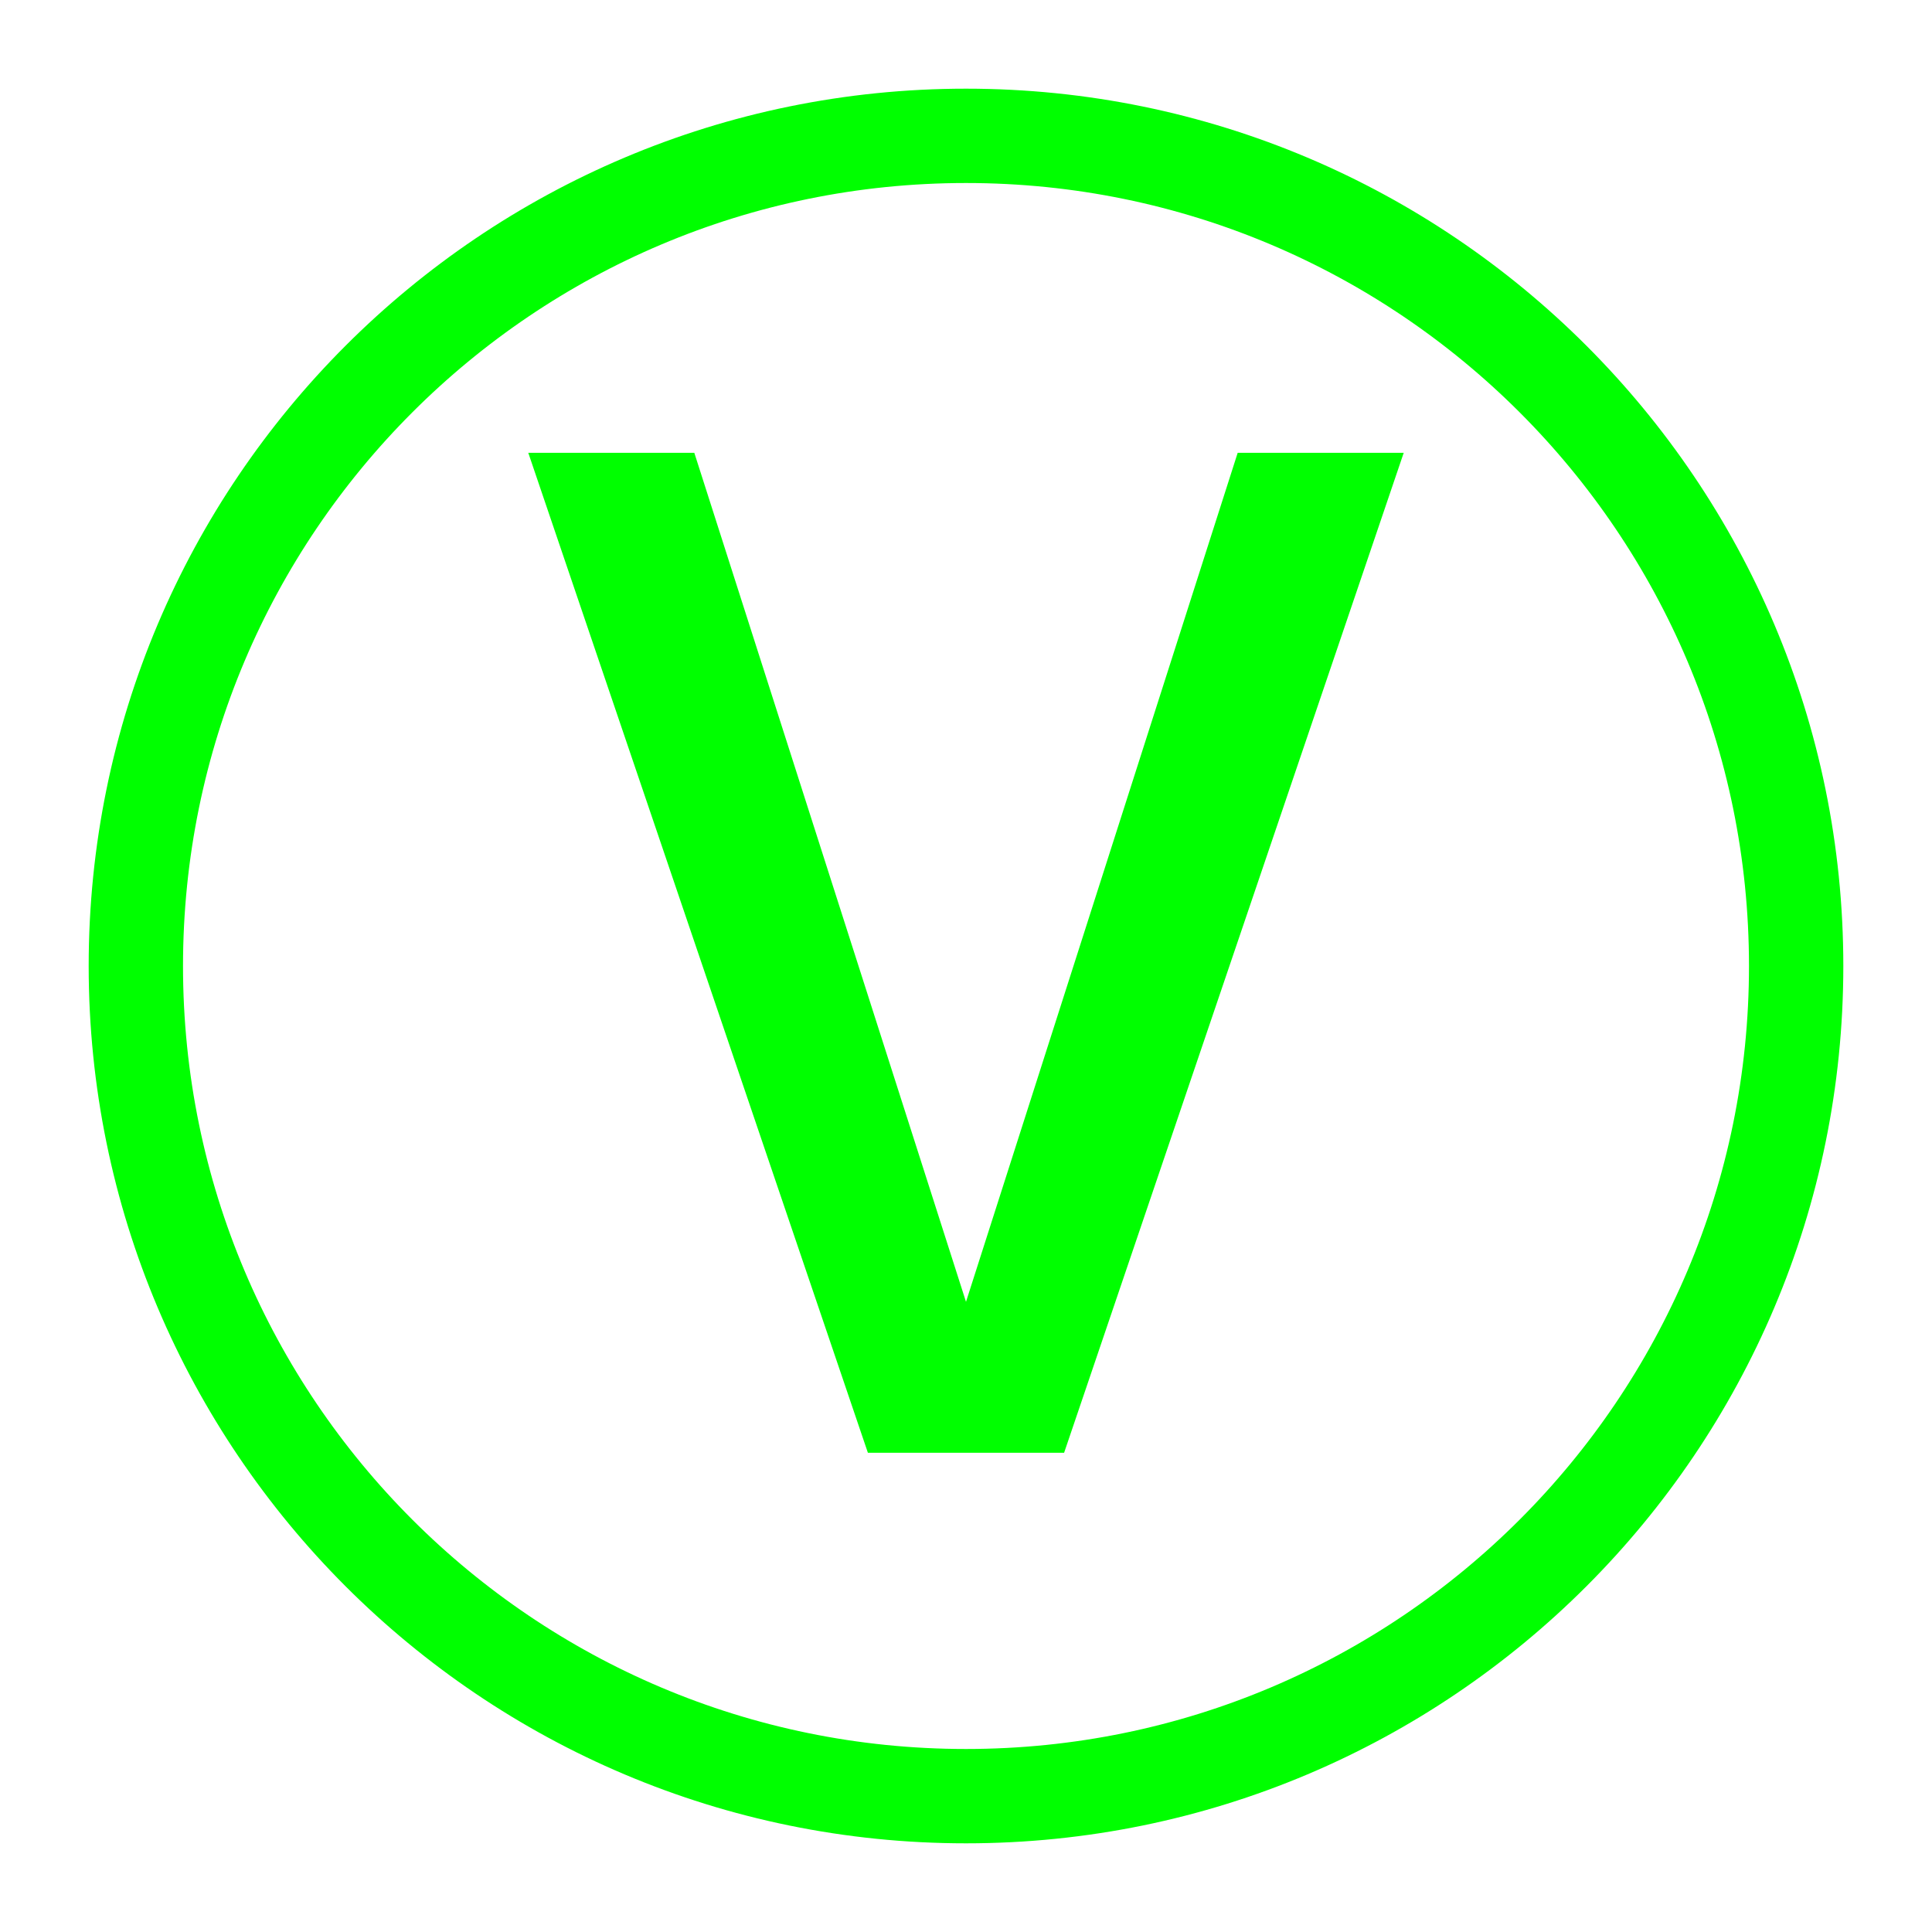
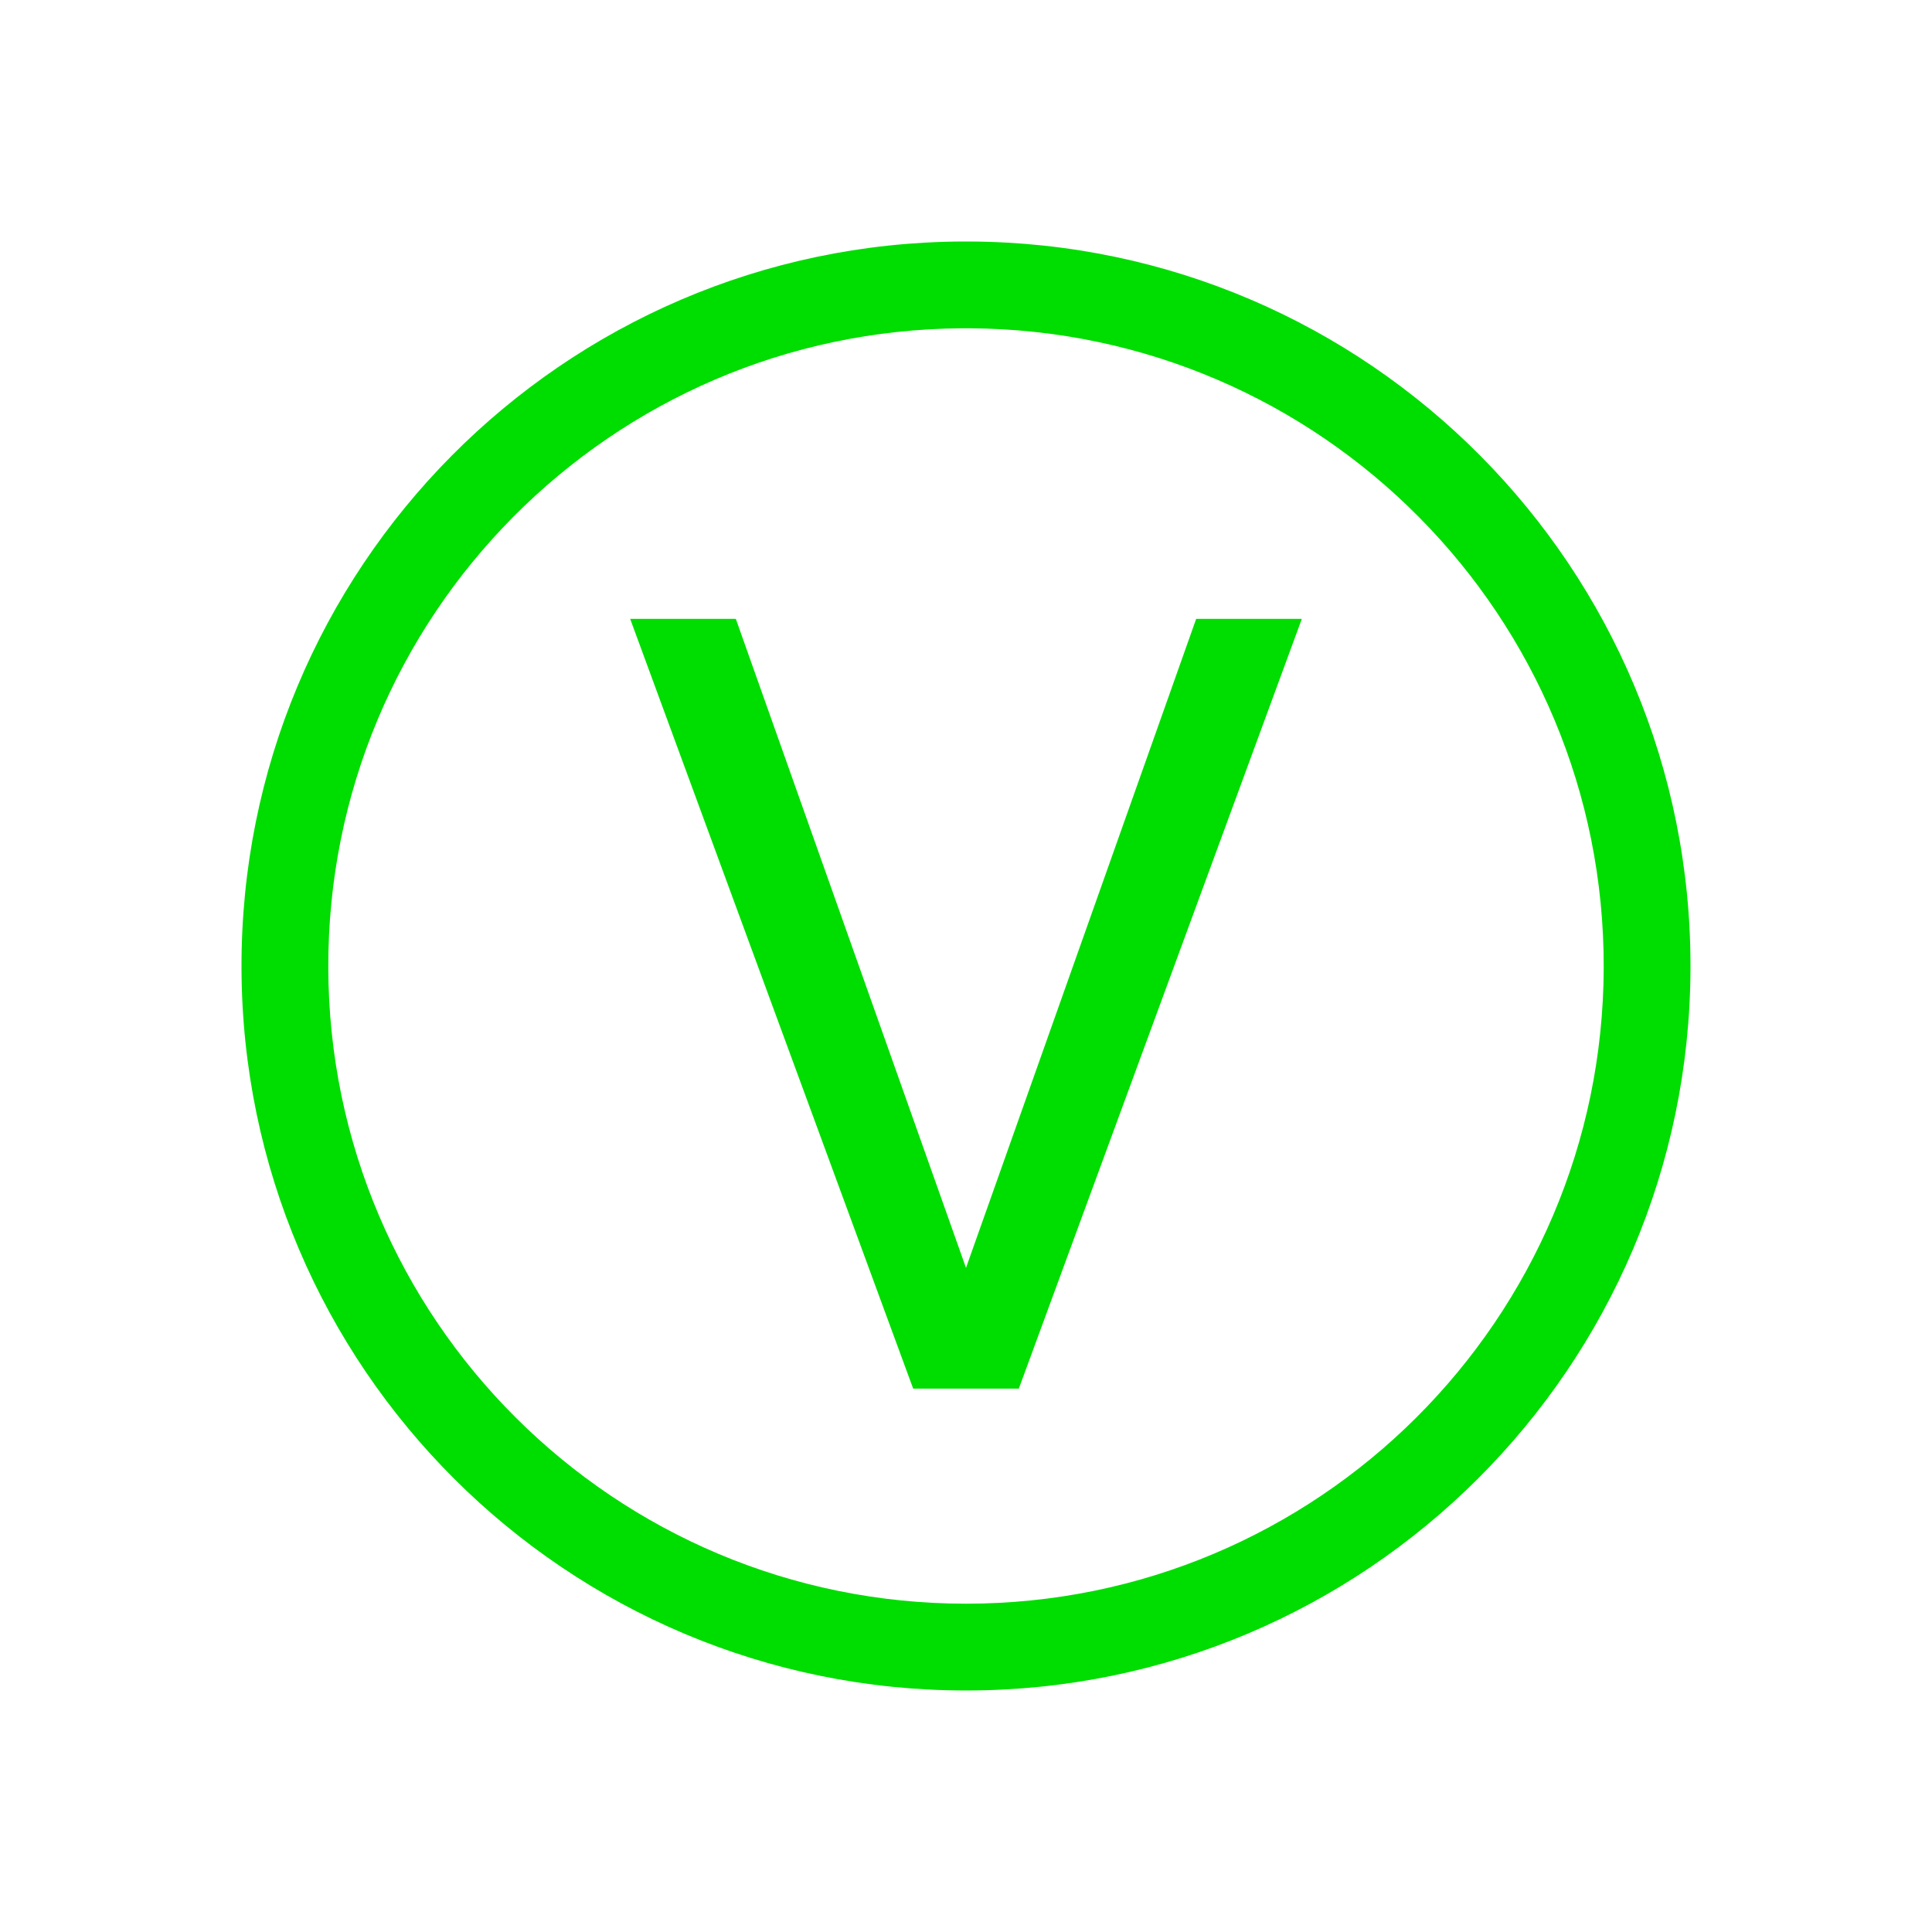
<svg xmlns="http://www.w3.org/2000/svg" aria-label="Vegetarian" role="img" viewBox="0 0 512 512">
  <rect width="512" height="512" fill="#fff" />
-   <circle cx="256" cy="256" r="220" stroke="#0f0" fill="#fff" stroke-width="25" />
-   <path fill="#0f0" d="m140 120h44l72 225 72-225h44l-90 265h-52z" />
+   <path fill="#0d0" d="m255 64a192 192 0 102 0m0 23a169 169 0 11-2 0m-88 77h28l61 172 61-172h28l-75 204h-28" />
</svg>
